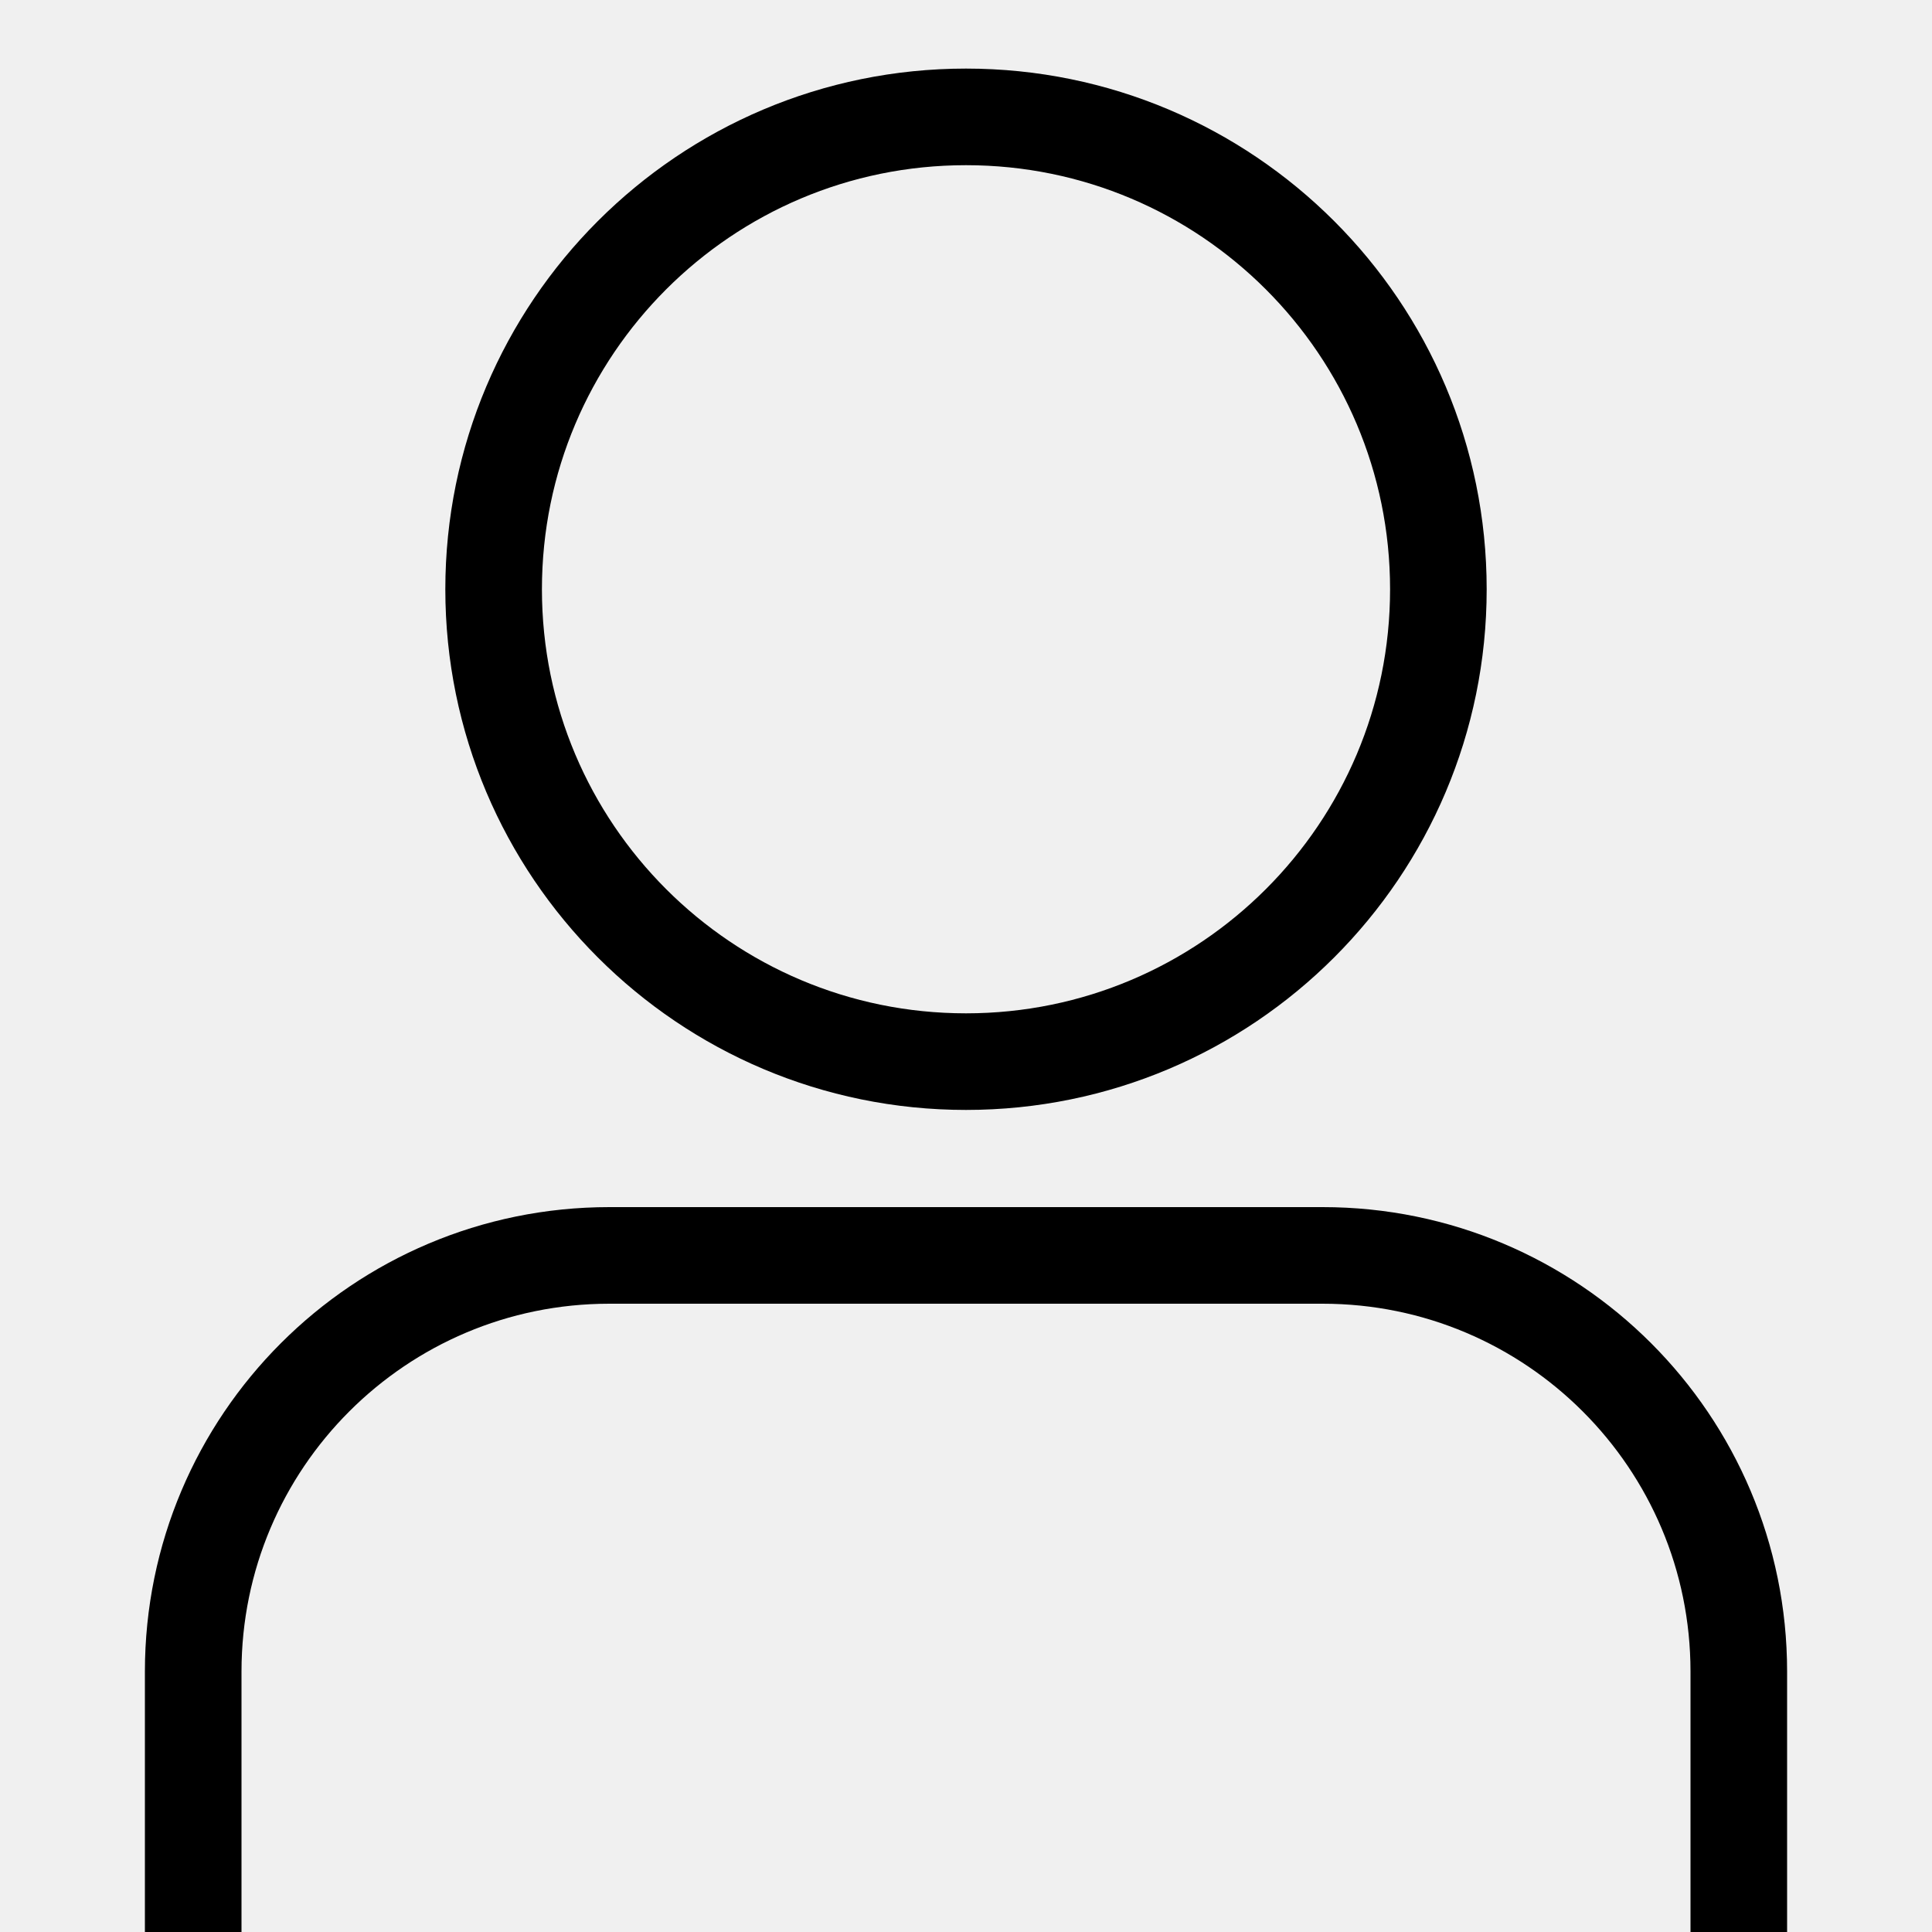
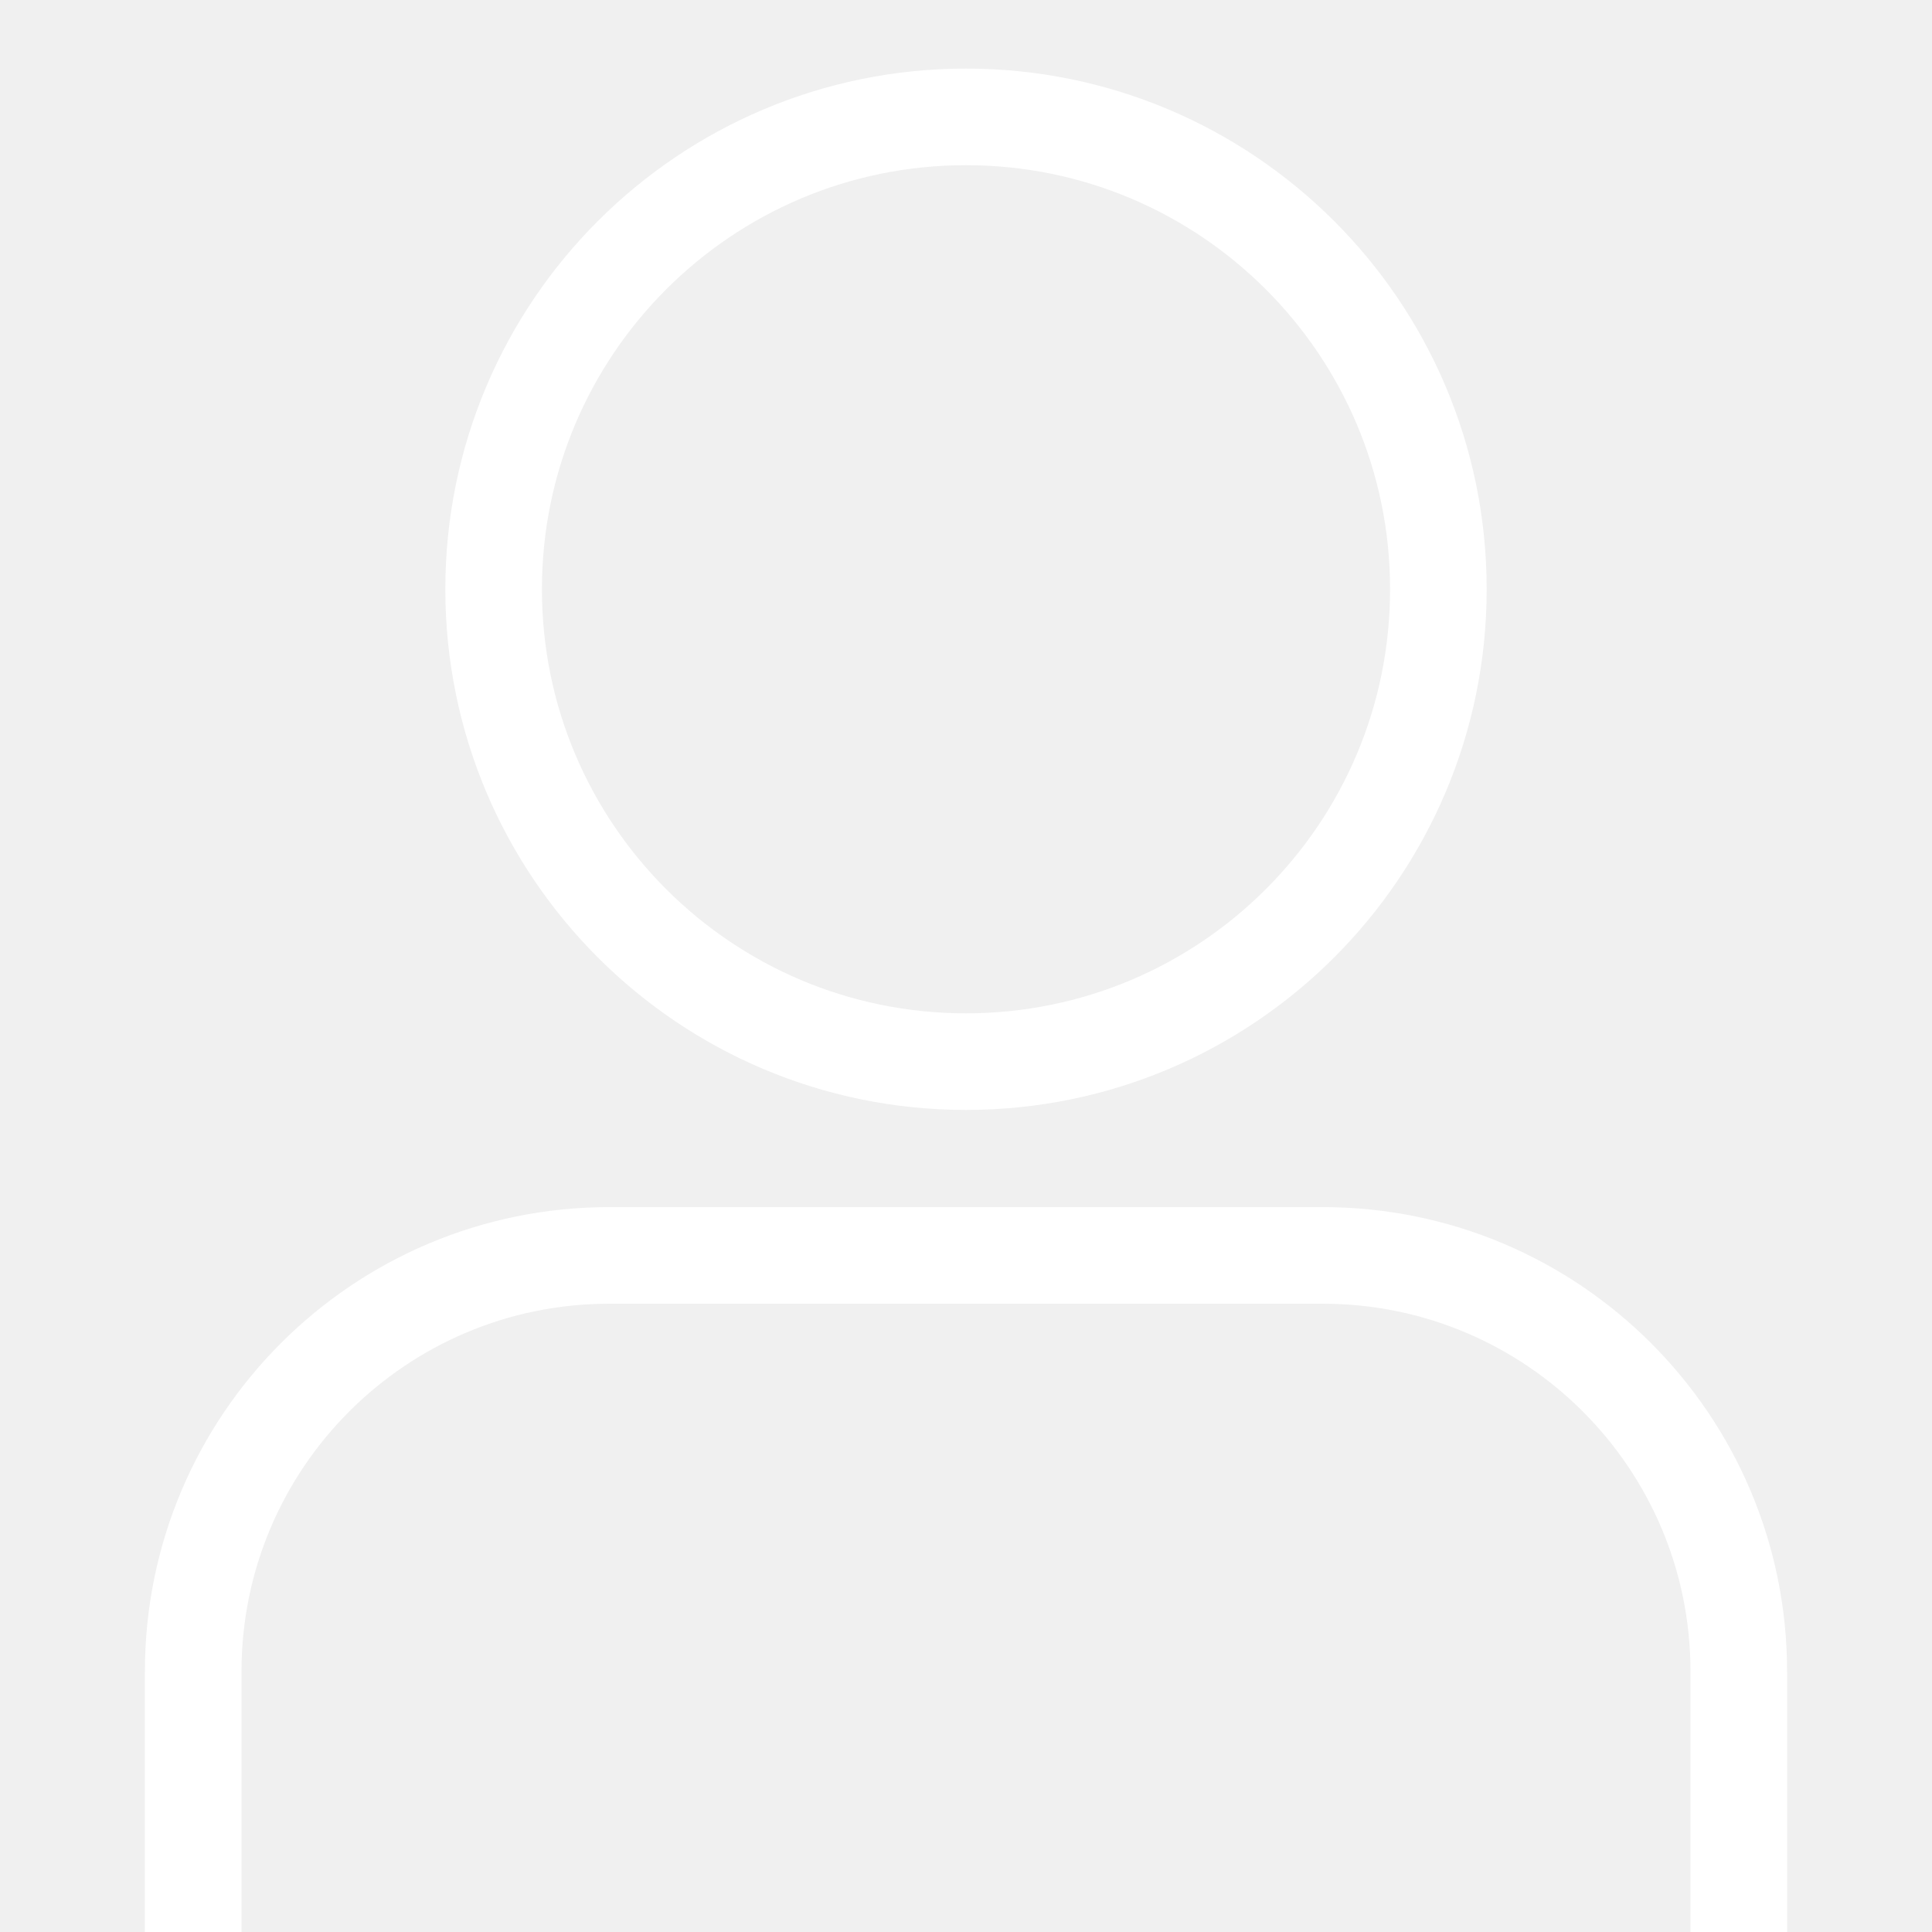
<svg xmlns="http://www.w3.org/2000/svg" width="10mm" height="10mm" viewBox="0 0 10 10" version="1.1" id="svg1">
  <defs id="defs1" />
  <g id="layer1">
-     <rect style="fill:#000000;fill-opacity:0;stroke:#000000;stroke-width:0.5;stroke-linejoin:round" id="rect5" width="8" height="8.198" x="1" y="6.498" ry="2.154" />
-     <circle style="fill:#000000;fill-opacity:0;stroke:#000000;stroke-width:0.5;stroke-linejoin:round" id="path5" cx="5" cy="3.05" r="2.445" />
+     <rect style="fill:#000000;fill-opacity:0;stroke:#ffffff;stroke-width:0.5;stroke-linejoin:round" id="rect5" width="8" height="8.198" x="1" y="6.498" ry="2.154" />
+     <circle style="fill:#000000;fill-opacity:0;stroke:#ffffff;stroke-width:0.5;stroke-linejoin:round" id="path5" cx="5" cy="3.05" r="2.445" />
  </g>
</svg>
